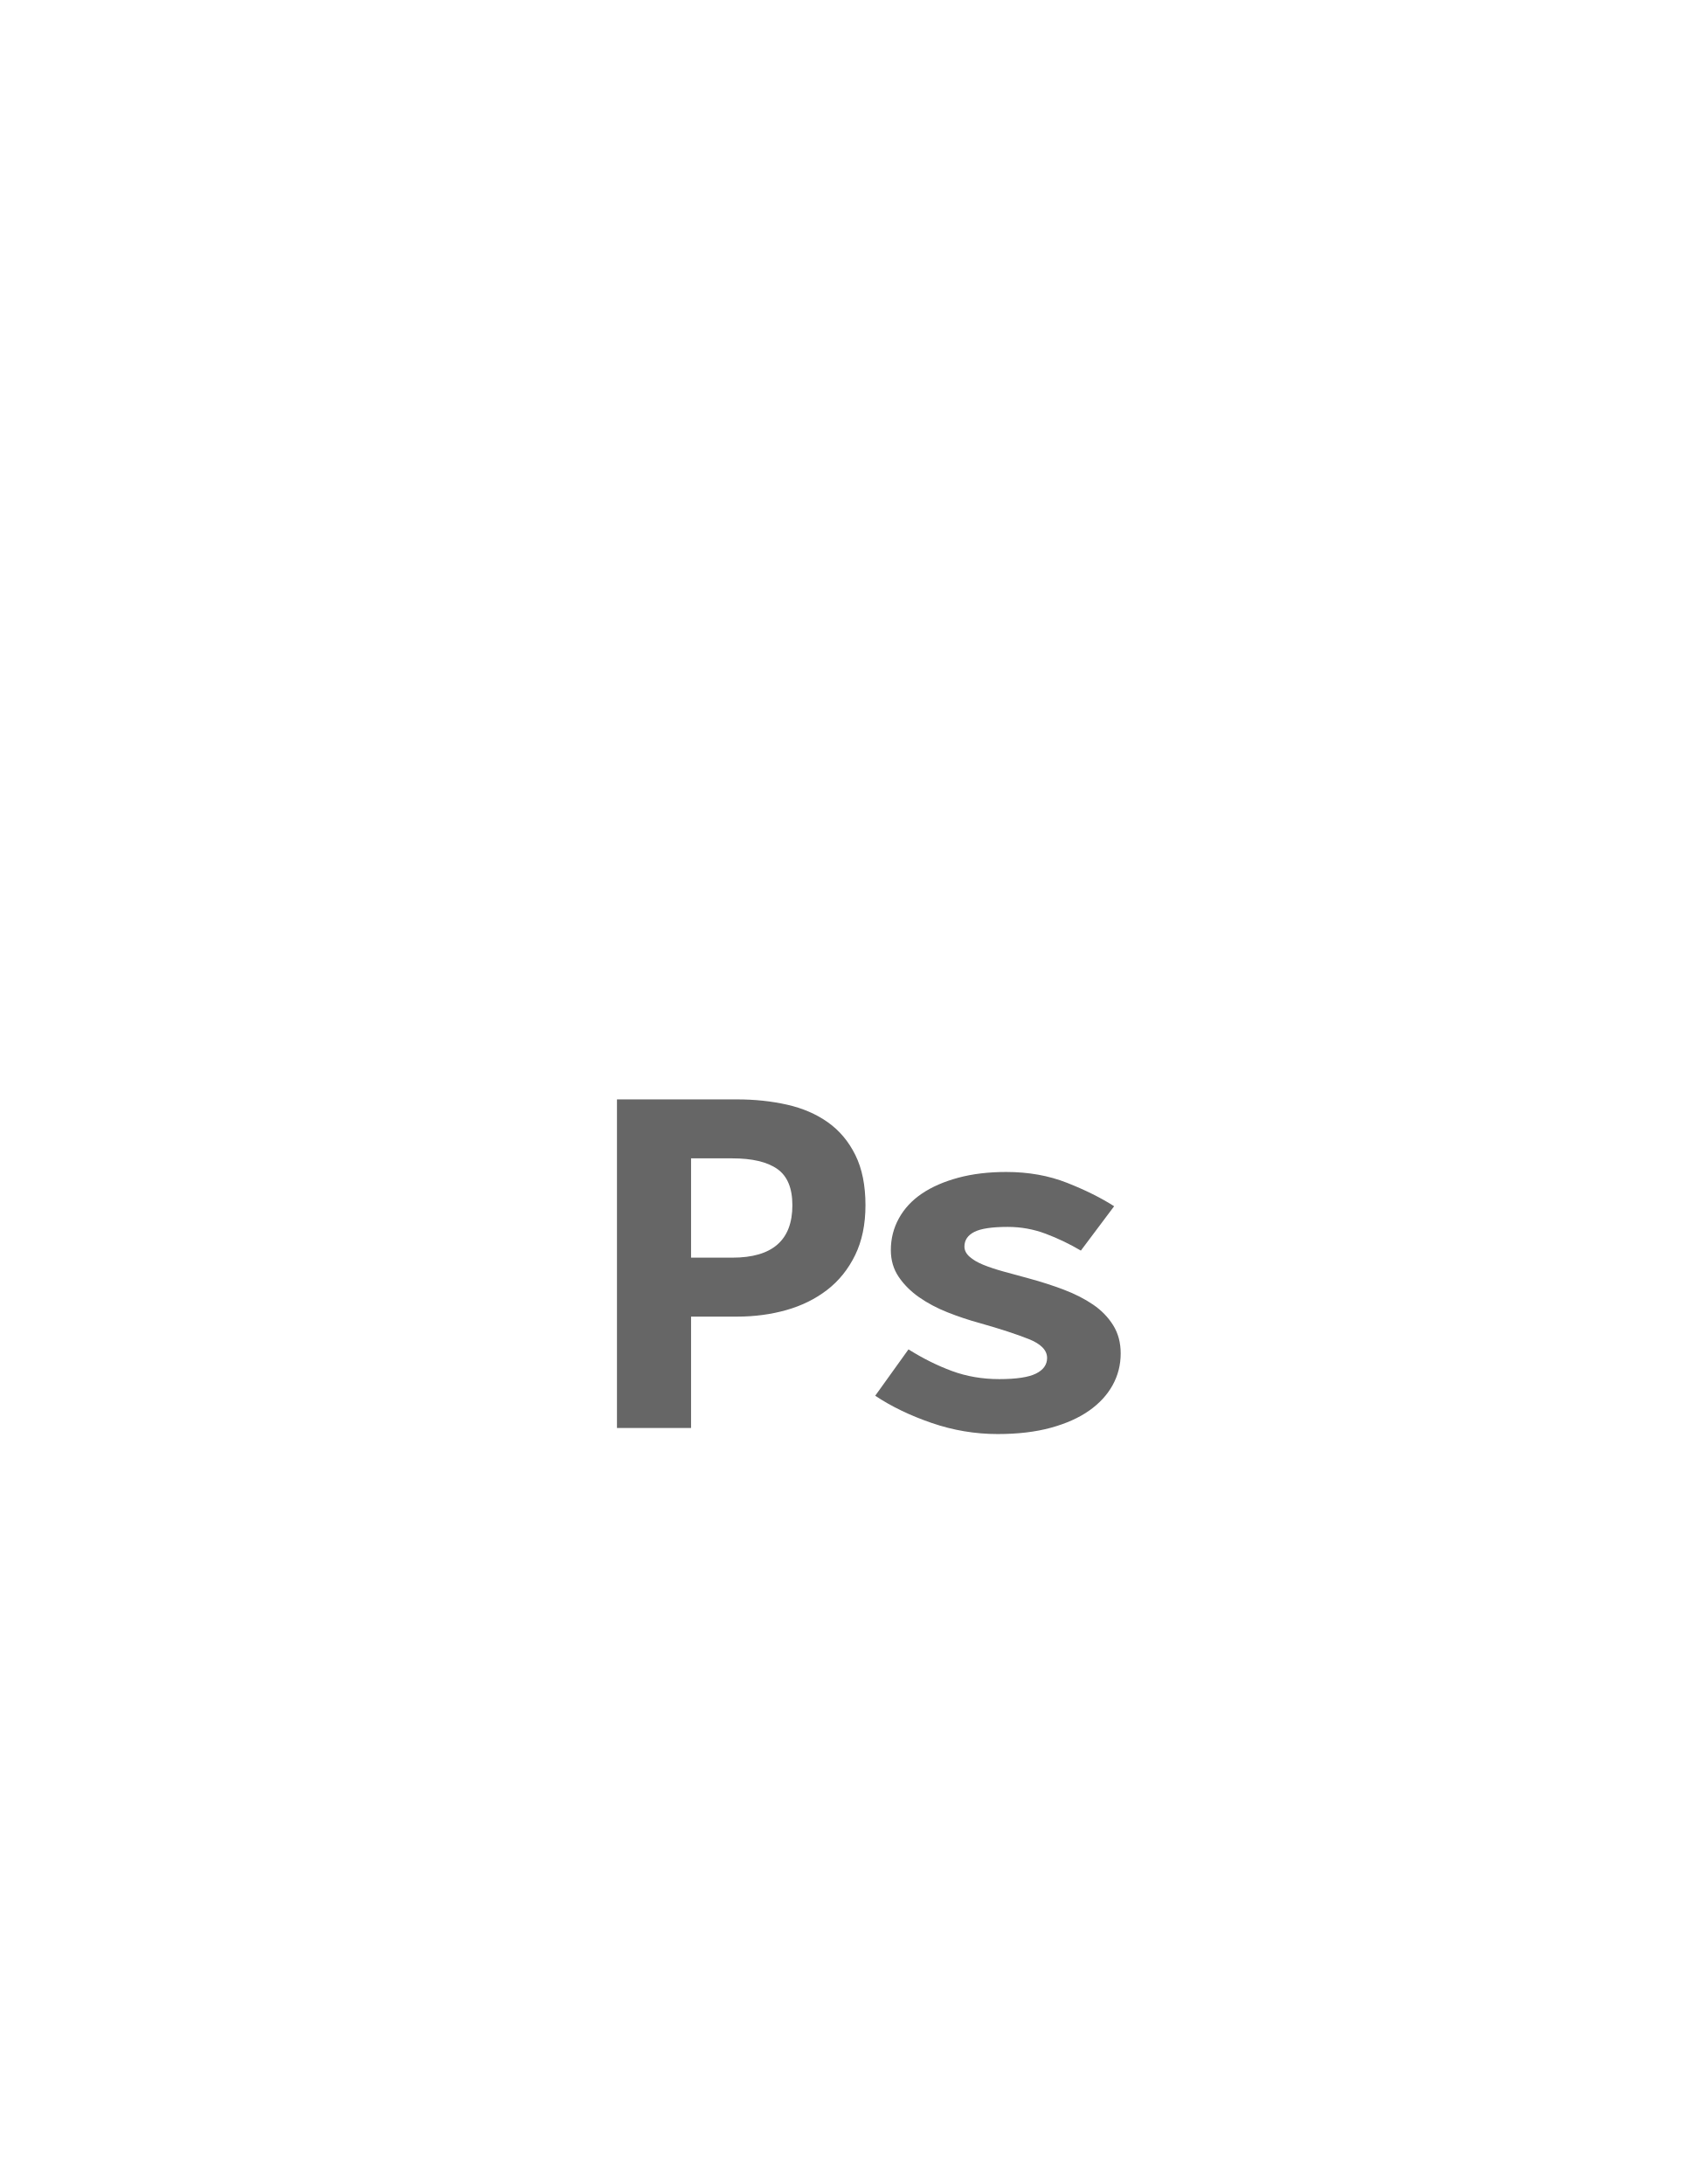
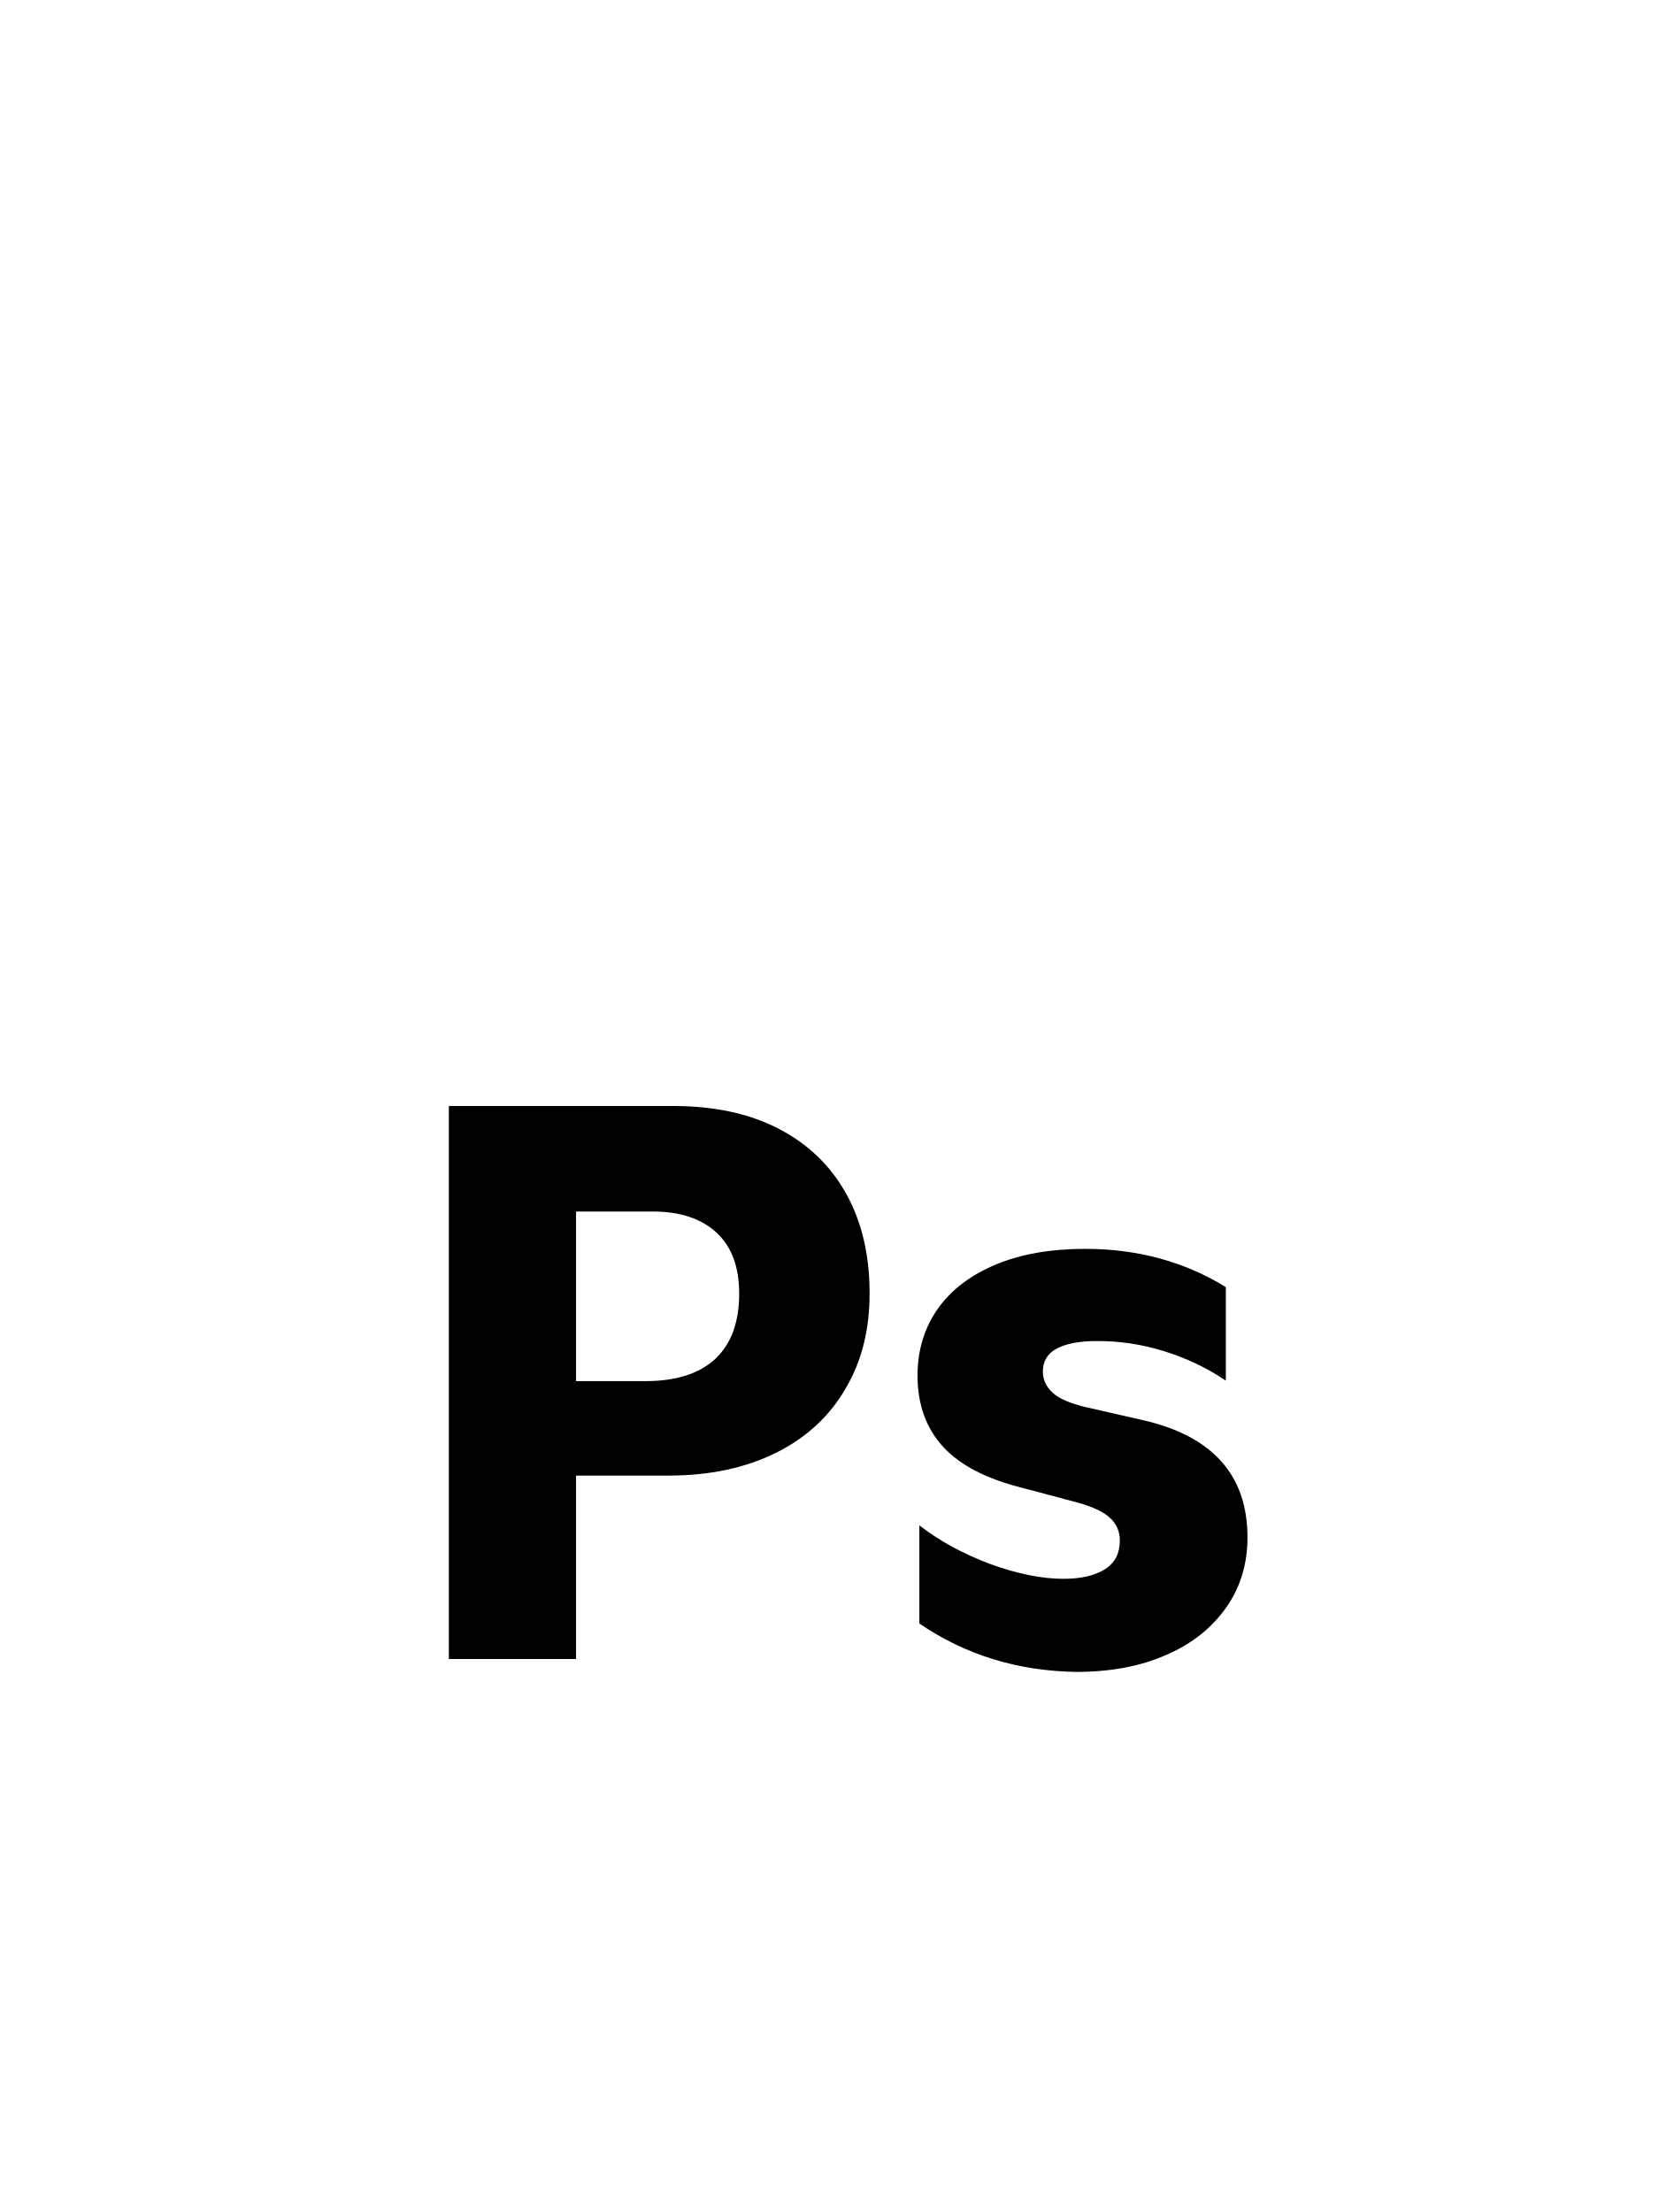
- <svg xmlns="http://www.w3.org/2000/svg" width="100" height="130" viewBox="0 0 100 130">
-   <path opacity="0.6" fill="black" d="M 36.72 65.44 h 7.14 c 1.06 0 2.055.105 2.985.315.93.21 1.74.56 2.43 1.05.69.49 1.235 1.14 1.635 1.95.4.81.6 1.805.6 2.985 0 1.14-.205 2.13-.615 2.97-.41.84-.965 1.53-1.665 2.07-.7.54-1.51.94-2.43 1.2-.92.26-1.9.39-2.94.39 h -2.73 V 85 h -4.41 V 65.44 z  m 6.87 9.42 c 2.38 0 3.57-1.04 3.57-3.12 0-1.02-.3-1.74-.9-2.16-.6-.42-1.49-.63-2.67-.63 h -2.46 v 5.91 h 2.46 z  m 10.48 5.46 c .86.54 1.725.97 2.595 1.29.87.32 1.805.48 2.805.48 1.02 0 1.75-.11 2.19-.33.44-.22.66-.53.66-.93 0-.46-.365-.835-1.095-1.125-.73-.29-1.695-.605-2.895-.945-.66-.18-1.305-.395-1.935-.645-.63-.25-1.195-.55-1.695-.9 s -.905-.755-1.215-1.215 c -.31-.46-.465-.99-.465-1.59 0-.68.16-1.31.48-1.89.32-.58.775-1.07 1.365-1.47.59-.4 1.31-.715 2.16-.945.85-.23 1.805-.345 2.865-.345 1.32 0 2.525.215 3.615.645 1.09.43 2.025.895 2.805 1.395 l -1.98 2.64 c -.68-.4-1.38-.735-2.1-1.005-.72-.27-1.47-.405-2.25-.405-.94 0-1.605.1-1.995.3-.39.2-.585.49-.585.87 0 .22.1.42.3.6.2.18.47.34.81.48.34.14.745.275 1.215.405.47.13.965.265 1.485.405.74.2 1.44.425 2.1.675.66.25 1.24.545 1.74.885.5.34.9.75 1.2 1.23.3.48.45 1.04.45 1.68 0 .68-.16 1.31-.48 1.89-.32.58-.785 1.085-1.395 1.515-.61.43-1.37.77-2.28 1.02-.91.25-1.965.375-3.165.375-1.34 0-2.65-.22-3.93-.66-1.28-.44-2.4-.98-3.36-1.62 l 1.98-2.76 z " />
+ <svg xmlns="http://www.w3.org/2000/svg" width="72" height="96" viewBox="0 0 72 96">
+   <path fill="black" fill-rule="evenodd" clip-rule="evenodd" d="M36.72 51.8C36.04 50.58 35.06 49.64 33.78 48.98C32.5 48.32 30.98 48 29.2 48H19.48V72H25V64.04H29C30.82 64.04 32.38 63.7 33.7 63.04C35.02 62.38 36.02 61.44 36.7 60.26C37.4 59.08 37.74 57.7 37.74 56.14C37.74 54.46 37.4 53.02 36.72 51.8ZM32.08 56.14C32.08 57.38 31.74 58.32 31.04 58.98C30.34 59.62 29.34 59.94 28.02 59.94H25V52.58H28.34C29.5 52.58 30.42 52.88 31.08 53.48C31.74 54.08 32.08 54.96 32.08 56.14ZM39.9 66.2V70.46C41.92 71.84 44.2 72.52 46.7 72.56C48.18 72.56 49.5 72.32 50.62 71.82C51.74 71.34 52.6 70.64 53.22 69.76C53.84 68.88 54.14 67.86 54.14 66.72C54.14 64 52.6 62.3 49.54 61.62L47 61.04C46.4 60.88 45.96 60.7 45.68 60.44C45.4 60.18 45.26 59.88 45.26 59.52C45.26 59.1 45.44 58.76 45.84 58.54C46.24 58.32 46.82 58.2 47.62 58.2C48.6 58.2 49.56 58.34 50.52 58.64C51.48 58.94 52.38 59.36 53.2 59.92V55.86C51.42 54.76 49.38 54.2 47.1 54.2C45.62 54.2 44.32 54.42 43.22 54.88C42.12 55.34 41.28 55.98 40.7 56.8C40.12 57.62 39.82 58.6 39.82 59.7C39.82 60.96 40.2 62 40.94 62.8C41.68 63.6 42.82 64.18 44.32 64.56L46.8 65.22C47.44 65.4 47.9 65.62 48.18 65.88C48.46 66.14 48.6 66.46 48.6 66.86C48.6 67.4 48.4 67.82 47.96 68.1C47.52 68.38 46.92 68.52 46.16 68.52C45.2 68.52 44.14 68.3 42.98 67.88C41.82 67.44 40.8 66.9 39.9 66.2Z" />
</svg>
